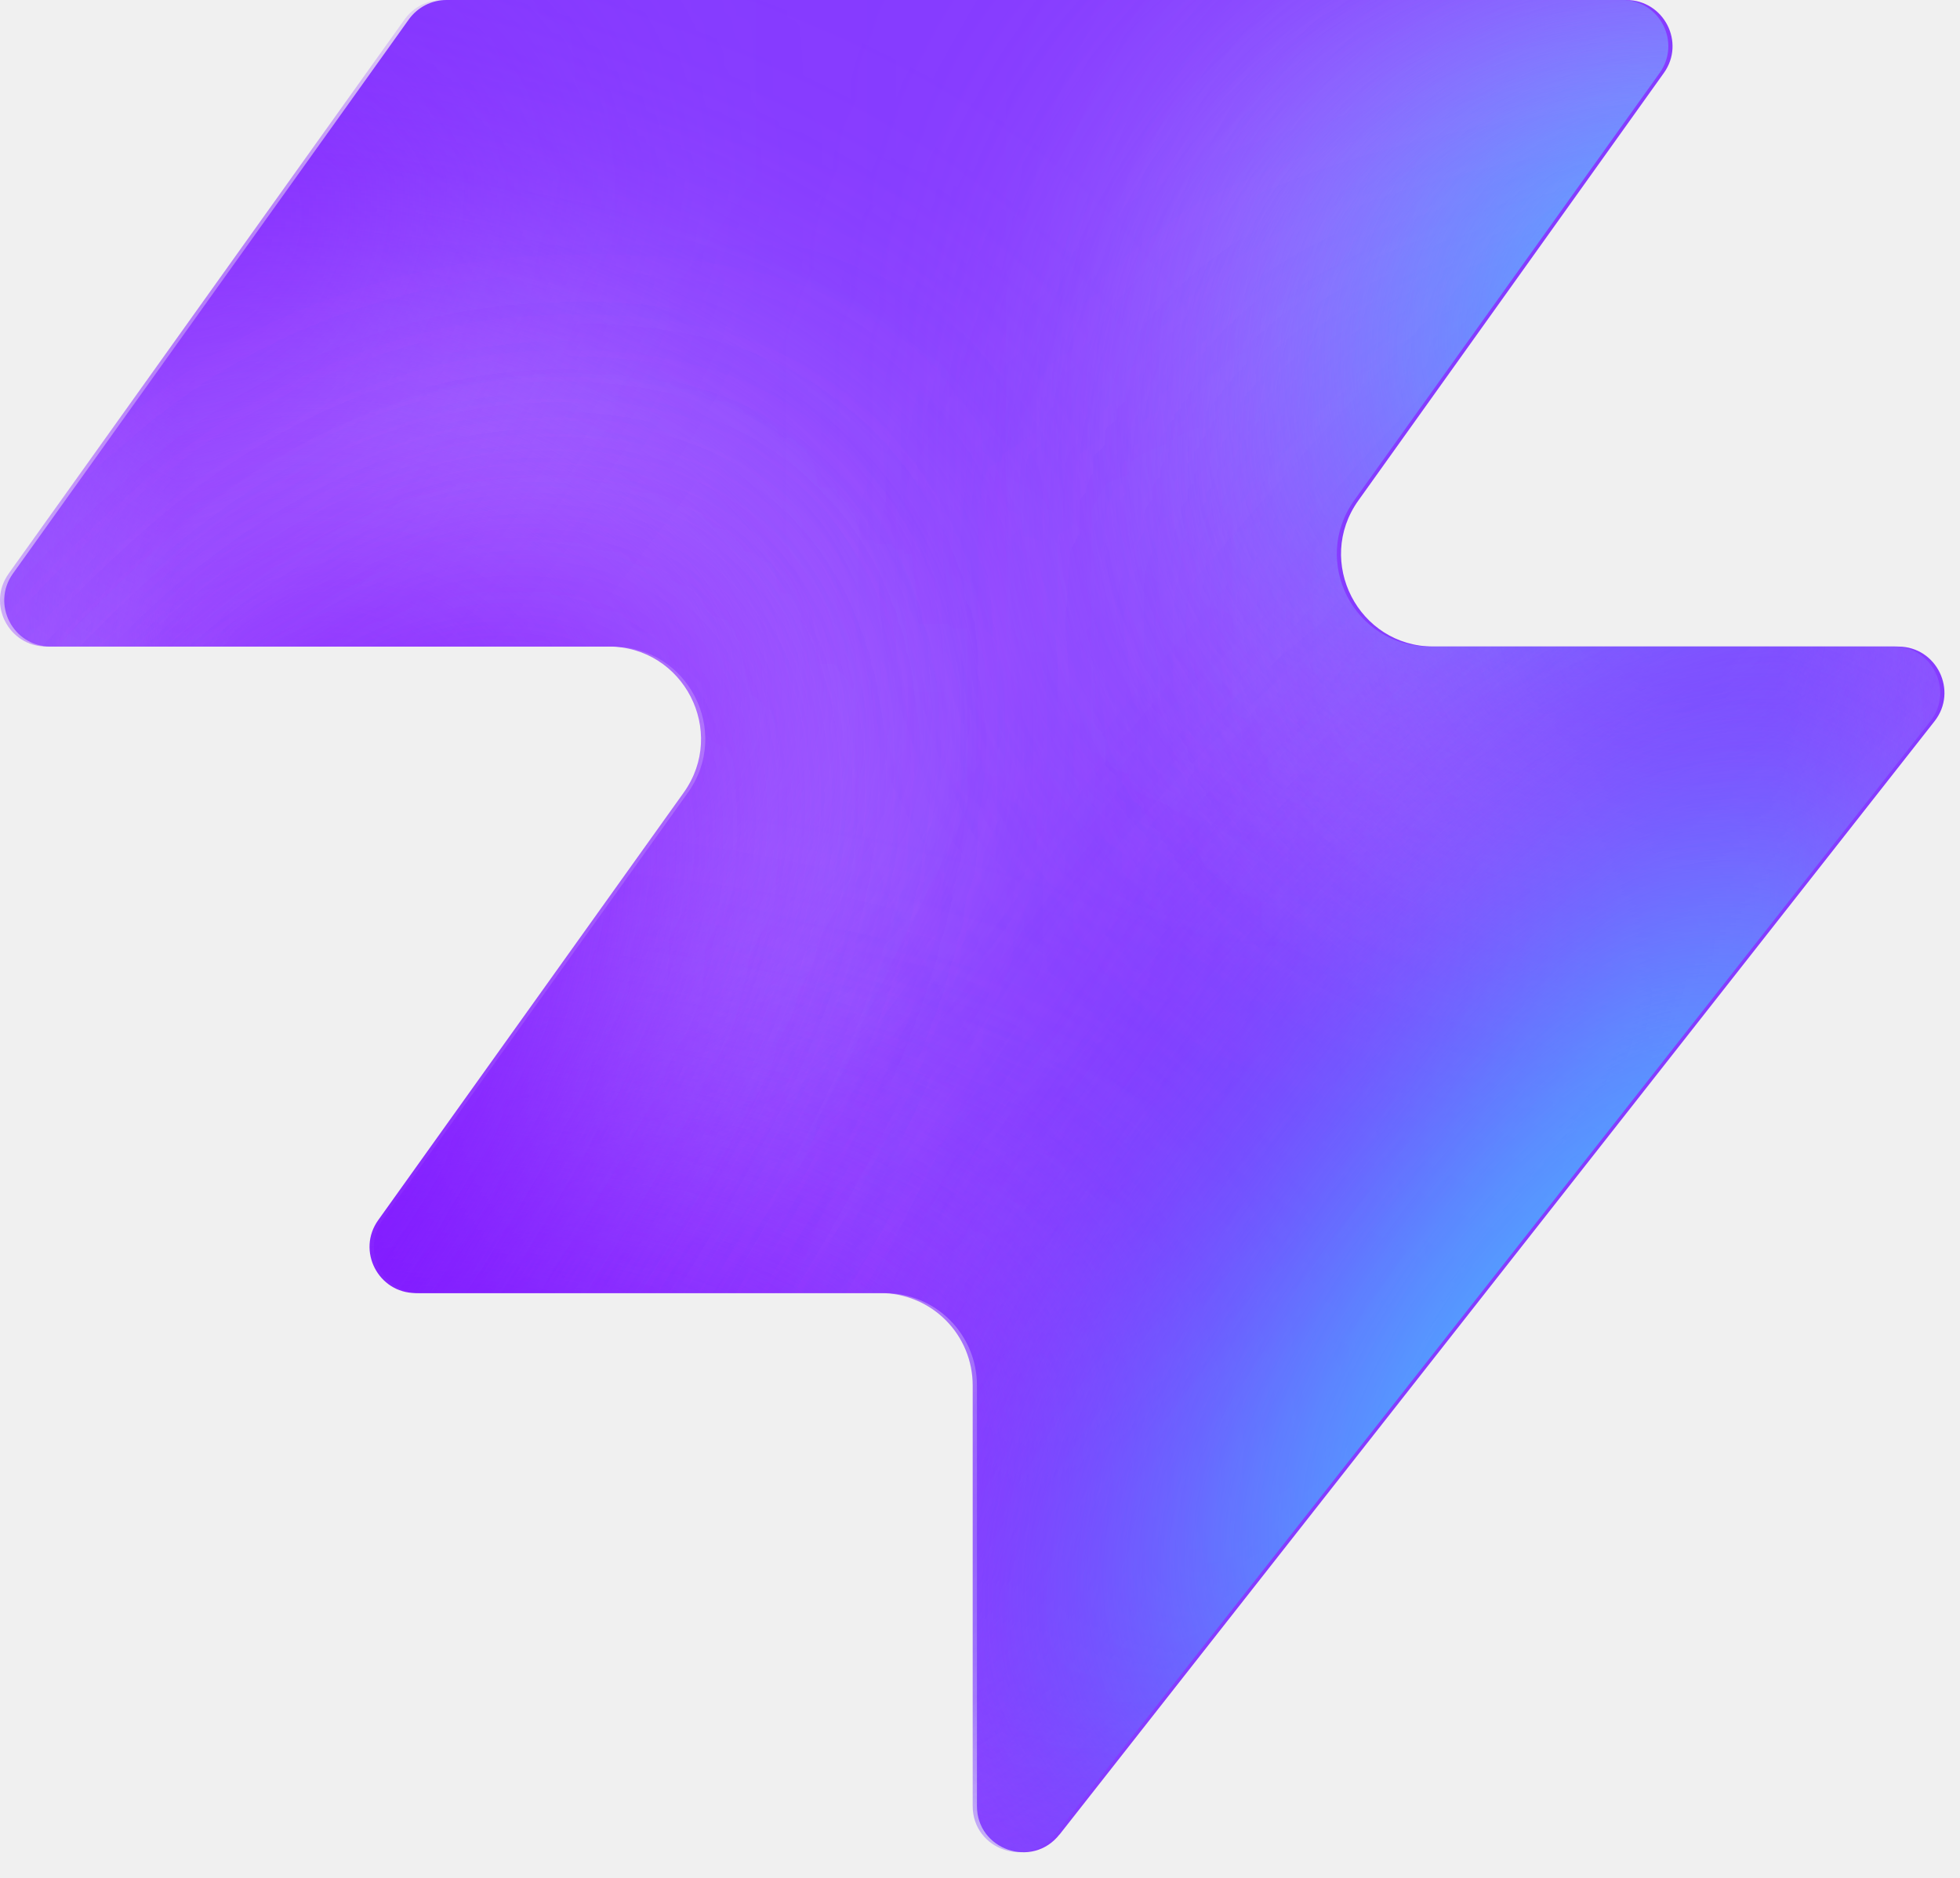
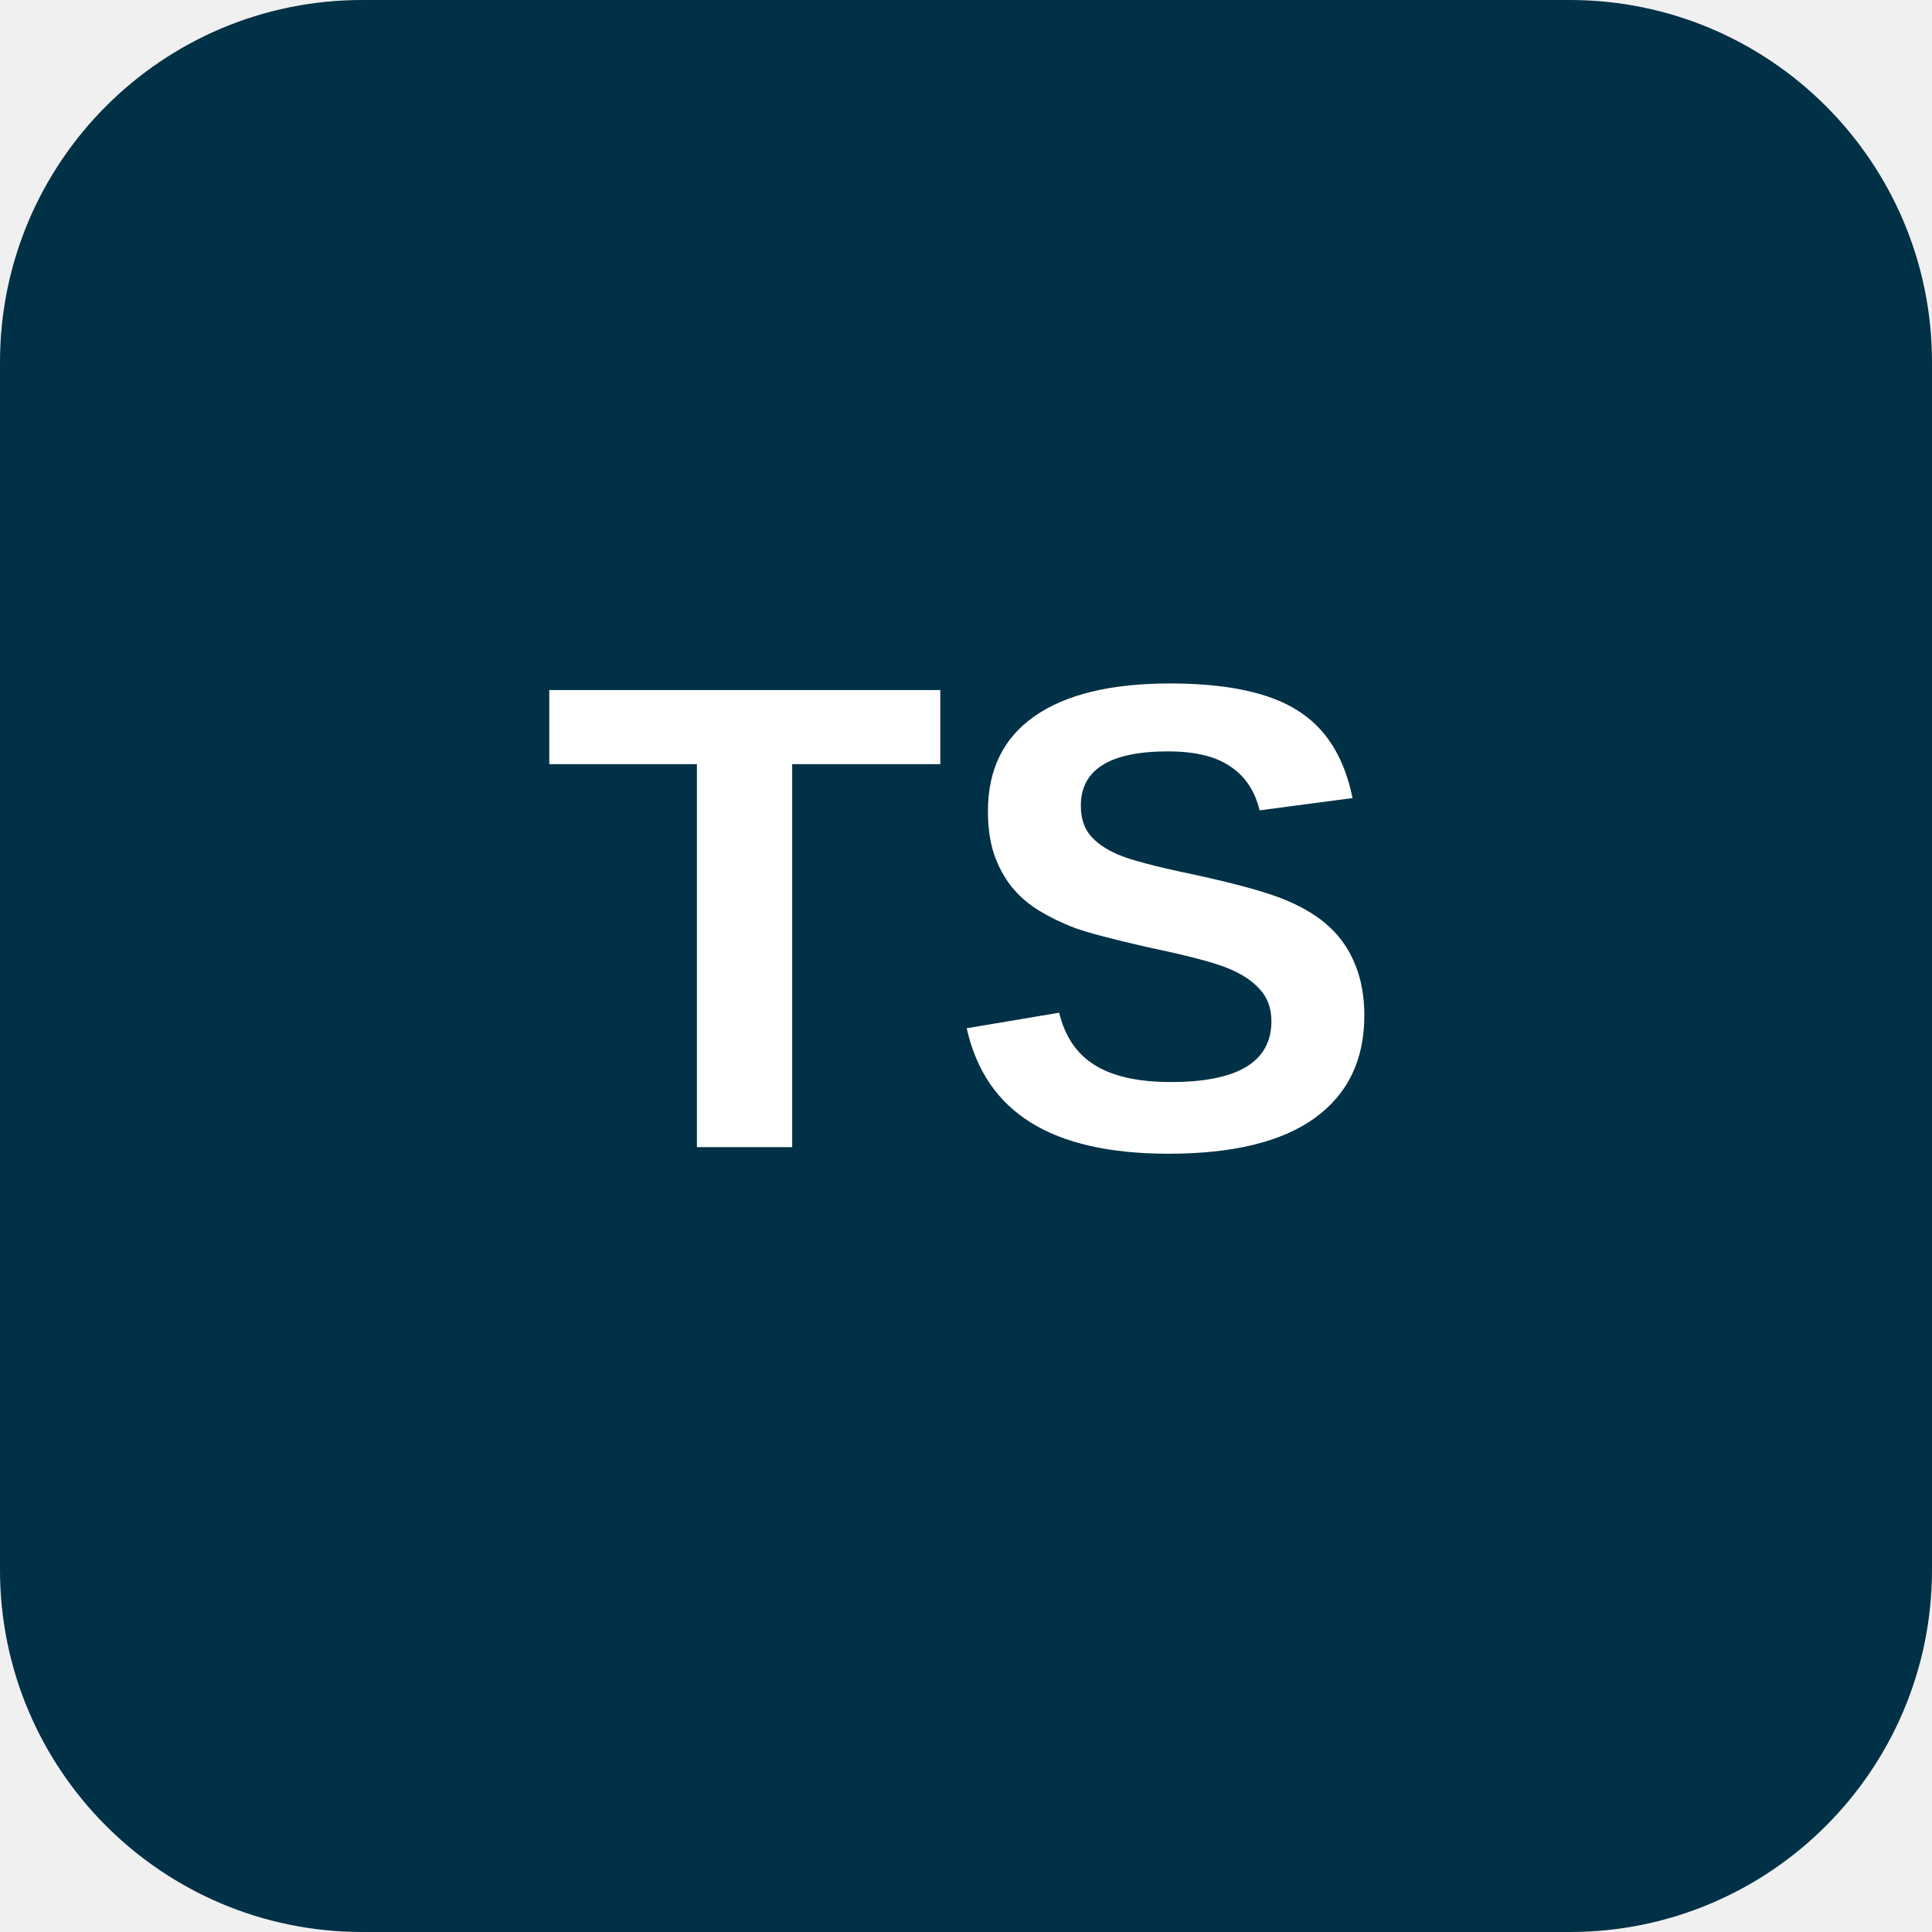
- <svg xmlns="http://www.w3.org/2000/svg" width="48" height="46" fill="none" viewBox="0 0 48 46">
-   <path fill="#863bff" d="M25.946 44.938c-.664.845-2.021.375-2.021-.698V33.937a2.26 2.26 0 0 0-2.262-2.262H10.287c-.92 0-1.456-1.04-.92-1.788l7.48-10.471c1.07-1.497 0-3.578-1.842-3.578H1.237c-.92 0-1.456-1.04-.92-1.788L10.013.474c.214-.297.556-.474.92-.474h28.894c.92 0 1.456 1.04.92 1.788l-7.48 10.471c-1.07 1.498 0 3.579 1.842 3.579h11.377c.943 0 1.473 1.088.89 1.83L25.947 44.94z" style="fill:#863bff;fill:color(display-p3 .525 .23 1);fill-opacity:1" />
-   <mask id="a" width="48" height="46" x="0" y="0" maskUnits="userSpaceOnUse" style="mask-type:alpha">
-     <path fill="#000" d="M25.842 44.938c-.664.844-2.021.375-2.021-.698V33.937a2.26 2.26 0 0 0-2.262-2.262H10.183c-.92 0-1.456-1.04-.92-1.788l7.48-10.471c1.07-1.498 0-3.579-1.842-3.579H1.133c-.92 0-1.456-1.04-.92-1.787L9.91.473c.214-.297.556-.474.92-.474h28.894c.92 0 1.456 1.04.92 1.788l-7.48 10.471c-1.07 1.498 0 3.578 1.842 3.578h11.377c.943 0 1.473 1.088.89 1.832L25.843 44.94z" style="fill:#000;fill-opacity:1" />
-   </mask>
-   <g mask="url(#a)">
-     <g filter="url(#b)">
-       <ellipse cx="5.508" cy="14.704" fill="#ede6ff" rx="5.508" ry="14.704" style="fill:#ede6ff;fill:color(display-p3 .927 .903 1);fill-opacity:1" transform="matrix(.00324 1 1 -.00324 -4.47 31.516)" />
-     </g>
-     <g filter="url(#c)">
-       <ellipse cx="10.399" cy="29.851" fill="#ede6ff" rx="10.399" ry="29.851" style="fill:#ede6ff;fill:color(display-p3 .927 .903 1);fill-opacity:1" transform="matrix(.00324 1 1 -.00324 -39.328 7.883)" />
-     </g>
-     <g filter="url(#d)">
-       <ellipse cx="5.508" cy="30.487" fill="#7e14ff" rx="5.508" ry="30.487" style="fill:#7e14ff;fill:color(display-p3 .492 .077 1);fill-opacity:1" transform="rotate(89.814 -25.913 -14.639)scale(1 -1)" />
-     </g>
-     <g filter="url(#e)">
-       <ellipse cx="5.508" cy="30.599" fill="#7e14ff" rx="5.508" ry="30.599" style="fill:#7e14ff;fill:color(display-p3 .492 .077 1);fill-opacity:1" transform="rotate(89.814 -32.644 -3.334)scale(1 -1)" />
-     </g>
-     <g filter="url(#f)">
-       <ellipse cx="5.508" cy="30.599" fill="#7e14ff" rx="5.508" ry="30.599" style="fill:#7e14ff;fill:color(display-p3 .492 .077 1);fill-opacity:1" transform="matrix(.00324 1 1 -.00324 -34.34 30.47)" />
-     </g>
-     <g filter="url(#g)">
-       <ellipse cx="14.072" cy="22.078" fill="#ede6ff" rx="14.072" ry="22.078" style="fill:#ede6ff;fill:color(display-p3 .927 .903 1);fill-opacity:1" transform="rotate(93.35 24.506 48.493)scale(-1 1)" />
-     </g>
-     <g filter="url(#h)">
-       <ellipse cx="3.47" cy="21.501" fill="#7e14ff" rx="3.47" ry="21.501" style="fill:#7e14ff;fill:color(display-p3 .492 .077 1);fill-opacity:1" transform="rotate(89.009 28.708 47.59)scale(-1 1)" />
-     </g>
-     <g filter="url(#i)">
-       <ellipse cx="3.47" cy="21.501" fill="#7e14ff" rx="3.47" ry="21.501" style="fill:#7e14ff;fill:color(display-p3 .492 .077 1);fill-opacity:1" transform="rotate(89.009 28.708 47.59)scale(-1 1)" />
-     </g>
-     <g filter="url(#j)">
-       <ellipse cx=".387" cy="8.972" fill="#7e14ff" rx="4.407" ry="29.108" style="fill:#7e14ff;fill:color(display-p3 .492 .077 1);fill-opacity:1" transform="rotate(39.51 .387 8.972)" />
-     </g>
-     <g filter="url(#k)">
-       <ellipse cx="47.523" cy="-6.092" fill="#7e14ff" rx="4.407" ry="29.108" style="fill:#7e14ff;fill:color(display-p3 .492 .077 1);fill-opacity:1" transform="rotate(37.892 47.523 -6.092)" />
-     </g>
-     <g filter="url(#l)">
-       <ellipse cx="41.412" cy="6.333" fill="#47bfff" rx="5.971" ry="9.665" style="fill:#47bfff;fill:color(display-p3 .28 .748 1);fill-opacity:1" transform="rotate(37.892 41.412 6.333)" />
-     </g>
-     <g filter="url(#m)">
-       <ellipse cx="-1.879" cy="38.332" fill="#7e14ff" rx="4.407" ry="29.108" style="fill:#7e14ff;fill:color(display-p3 .492 .077 1);fill-opacity:1" transform="rotate(37.892 -1.88 38.332)" />
-     </g>
-     <g filter="url(#n)">
-       <ellipse cx="-1.879" cy="38.332" fill="#7e14ff" rx="4.407" ry="29.108" style="fill:#7e14ff;fill:color(display-p3 .492 .077 1);fill-opacity:1" transform="rotate(37.892 -1.88 38.332)" />
-     </g>
-     <g filter="url(#o)">
-       <ellipse cx="35.651" cy="29.907" fill="#7e14ff" rx="4.407" ry="29.108" style="fill:#7e14ff;fill:color(display-p3 .492 .077 1);fill-opacity:1" transform="rotate(37.892 35.651 29.907)" />
-     </g>
-     <g filter="url(#p)">
-       <ellipse cx="38.418" cy="32.4" fill="#47bfff" rx="5.971" ry="15.297" style="fill:#47bfff;fill:color(display-p3 .28 .748 1);fill-opacity:1" transform="rotate(37.892 38.418 32.4)" />
-     </g>
-   </g>
-   <defs>
-     <filter id="b" width="60.045" height="41.654" x="-19.77" y="16.149" color-interpolation-filters="sRGB" filterUnits="userSpaceOnUse">
-       <feFlood flood-opacity="0" result="BackgroundImageFix" />
-       <feBlend in="SourceGraphic" in2="BackgroundImageFix" result="shape" />
-       <feGaussianBlur result="effect1_foregroundBlur_2002_17158" stdDeviation="7.659" />
-     </filter>
-     <filter id="c" width="90.34" height="51.437" x="-54.613" y="-7.533" color-interpolation-filters="sRGB" filterUnits="userSpaceOnUse">
-       <feFlood flood-opacity="0" result="BackgroundImageFix" />
-       <feBlend in="SourceGraphic" in2="BackgroundImageFix" result="shape" />
-       <feGaussianBlur result="effect1_foregroundBlur_2002_17158" stdDeviation="7.659" />
-     </filter>
-     <filter id="d" width="79.355" height="29.4" x="-49.64" y="2.03" color-interpolation-filters="sRGB" filterUnits="userSpaceOnUse">
-       <feFlood flood-opacity="0" result="BackgroundImageFix" />
-       <feBlend in="SourceGraphic" in2="BackgroundImageFix" result="shape" />
-       <feGaussianBlur result="effect1_foregroundBlur_2002_17158" stdDeviation="4.596" />
-     </filter>
-     <filter id="e" width="79.579" height="29.4" x="-45.045" y="20.029" color-interpolation-filters="sRGB" filterUnits="userSpaceOnUse">
-       <feFlood flood-opacity="0" result="BackgroundImageFix" />
-       <feBlend in="SourceGraphic" in2="BackgroundImageFix" result="shape" />
-       <feGaussianBlur result="effect1_foregroundBlur_2002_17158" stdDeviation="4.596" />
-     </filter>
-     <filter id="f" width="79.579" height="29.4" x="-43.513" y="21.178" color-interpolation-filters="sRGB" filterUnits="userSpaceOnUse">
-       <feFlood flood-opacity="0" result="BackgroundImageFix" />
-       <feBlend in="SourceGraphic" in2="BackgroundImageFix" result="shape" />
-       <feGaussianBlur result="effect1_foregroundBlur_2002_17158" stdDeviation="4.596" />
-     </filter>
-     <filter id="g" width="74.749" height="58.852" x="15.756" y="-17.901" color-interpolation-filters="sRGB" filterUnits="userSpaceOnUse">
-       <feFlood flood-opacity="0" result="BackgroundImageFix" />
-       <feBlend in="SourceGraphic" in2="BackgroundImageFix" result="shape" />
-       <feGaussianBlur result="effect1_foregroundBlur_2002_17158" stdDeviation="7.659" />
-     </filter>
-     <filter id="h" width="61.377" height="25.362" x="23.548" y="2.284" color-interpolation-filters="sRGB" filterUnits="userSpaceOnUse">
-       <feFlood flood-opacity="0" result="BackgroundImageFix" />
-       <feBlend in="SourceGraphic" in2="BackgroundImageFix" result="shape" />
-       <feGaussianBlur result="effect1_foregroundBlur_2002_17158" stdDeviation="4.596" />
-     </filter>
-     <filter id="i" width="61.377" height="25.362" x="23.548" y="2.284" color-interpolation-filters="sRGB" filterUnits="userSpaceOnUse">
-       <feFlood flood-opacity="0" result="BackgroundImageFix" />
-       <feBlend in="SourceGraphic" in2="BackgroundImageFix" result="shape" />
-       <feGaussianBlur result="effect1_foregroundBlur_2002_17158" stdDeviation="4.596" />
-     </filter>
-     <filter id="j" width="56.045" height="63.649" x="-27.636" y="-22.853" color-interpolation-filters="sRGB" filterUnits="userSpaceOnUse">
-       <feFlood flood-opacity="0" result="BackgroundImageFix" />
-       <feBlend in="SourceGraphic" in2="BackgroundImageFix" result="shape" />
-       <feGaussianBlur result="effect1_foregroundBlur_2002_17158" stdDeviation="4.596" />
-     </filter>
-     <filter id="k" width="54.814" height="64.646" x="20.116" y="-38.415" color-interpolation-filters="sRGB" filterUnits="userSpaceOnUse">
-       <feFlood flood-opacity="0" result="BackgroundImageFix" />
-       <feBlend in="SourceGraphic" in2="BackgroundImageFix" result="shape" />
-       <feGaussianBlur result="effect1_foregroundBlur_2002_17158" stdDeviation="4.596" />
-     </filter>
-     <filter id="l" width="33.541" height="35.313" x="24.641" y="-11.323" color-interpolation-filters="sRGB" filterUnits="userSpaceOnUse">
-       <feFlood flood-opacity="0" result="BackgroundImageFix" />
-       <feBlend in="SourceGraphic" in2="BackgroundImageFix" result="shape" />
-       <feGaussianBlur result="effect1_foregroundBlur_2002_17158" stdDeviation="4.596" />
-     </filter>
-     <filter id="m" width="54.814" height="64.646" x="-29.286" y="6.009" color-interpolation-filters="sRGB" filterUnits="userSpaceOnUse">
-       <feFlood flood-opacity="0" result="BackgroundImageFix" />
-       <feBlend in="SourceGraphic" in2="BackgroundImageFix" result="shape" />
-       <feGaussianBlur result="effect1_foregroundBlur_2002_17158" stdDeviation="4.596" />
-     </filter>
-     <filter id="n" width="54.814" height="64.646" x="-29.286" y="6.009" color-interpolation-filters="sRGB" filterUnits="userSpaceOnUse">
-       <feFlood flood-opacity="0" result="BackgroundImageFix" />
-       <feBlend in="SourceGraphic" in2="BackgroundImageFix" result="shape" />
-       <feGaussianBlur result="effect1_foregroundBlur_2002_17158" stdDeviation="4.596" />
-     </filter>
-     <filter id="o" width="54.814" height="64.646" x="8.244" y="-2.416" color-interpolation-filters="sRGB" filterUnits="userSpaceOnUse">
-       <feFlood flood-opacity="0" result="BackgroundImageFix" />
-       <feBlend in="SourceGraphic" in2="BackgroundImageFix" result="shape" />
-       <feGaussianBlur result="effect1_foregroundBlur_2002_17158" stdDeviation="4.596" />
-     </filter>
-     <filter id="p" width="39.409" height="43.623" x="18.713" y="10.588" color-interpolation-filters="sRGB" filterUnits="userSpaceOnUse">
-       <feFlood flood-opacity="0" result="BackgroundImageFix" />
-       <feBlend in="SourceGraphic" in2="BackgroundImageFix" result="shape" />
-       <feGaussianBlur result="effect1_foregroundBlur_2002_17158" stdDeviation="4.596" />
-     </filter>
-   </defs>
+ <svg xmlns="http://www.w3.org/2000/svg" width="64" height="64" viewBox="0 0 64 64" role="img" aria-label="Torrezan Seguros">
+   <rect width="64" height="64" rx="12" fill="#003146" />
+   <text x="32" y="38" fill="#ffffff" font-family="Arial, sans-serif" font-size="22" font-weight="700" text-anchor="middle">TS</text>
</svg>
